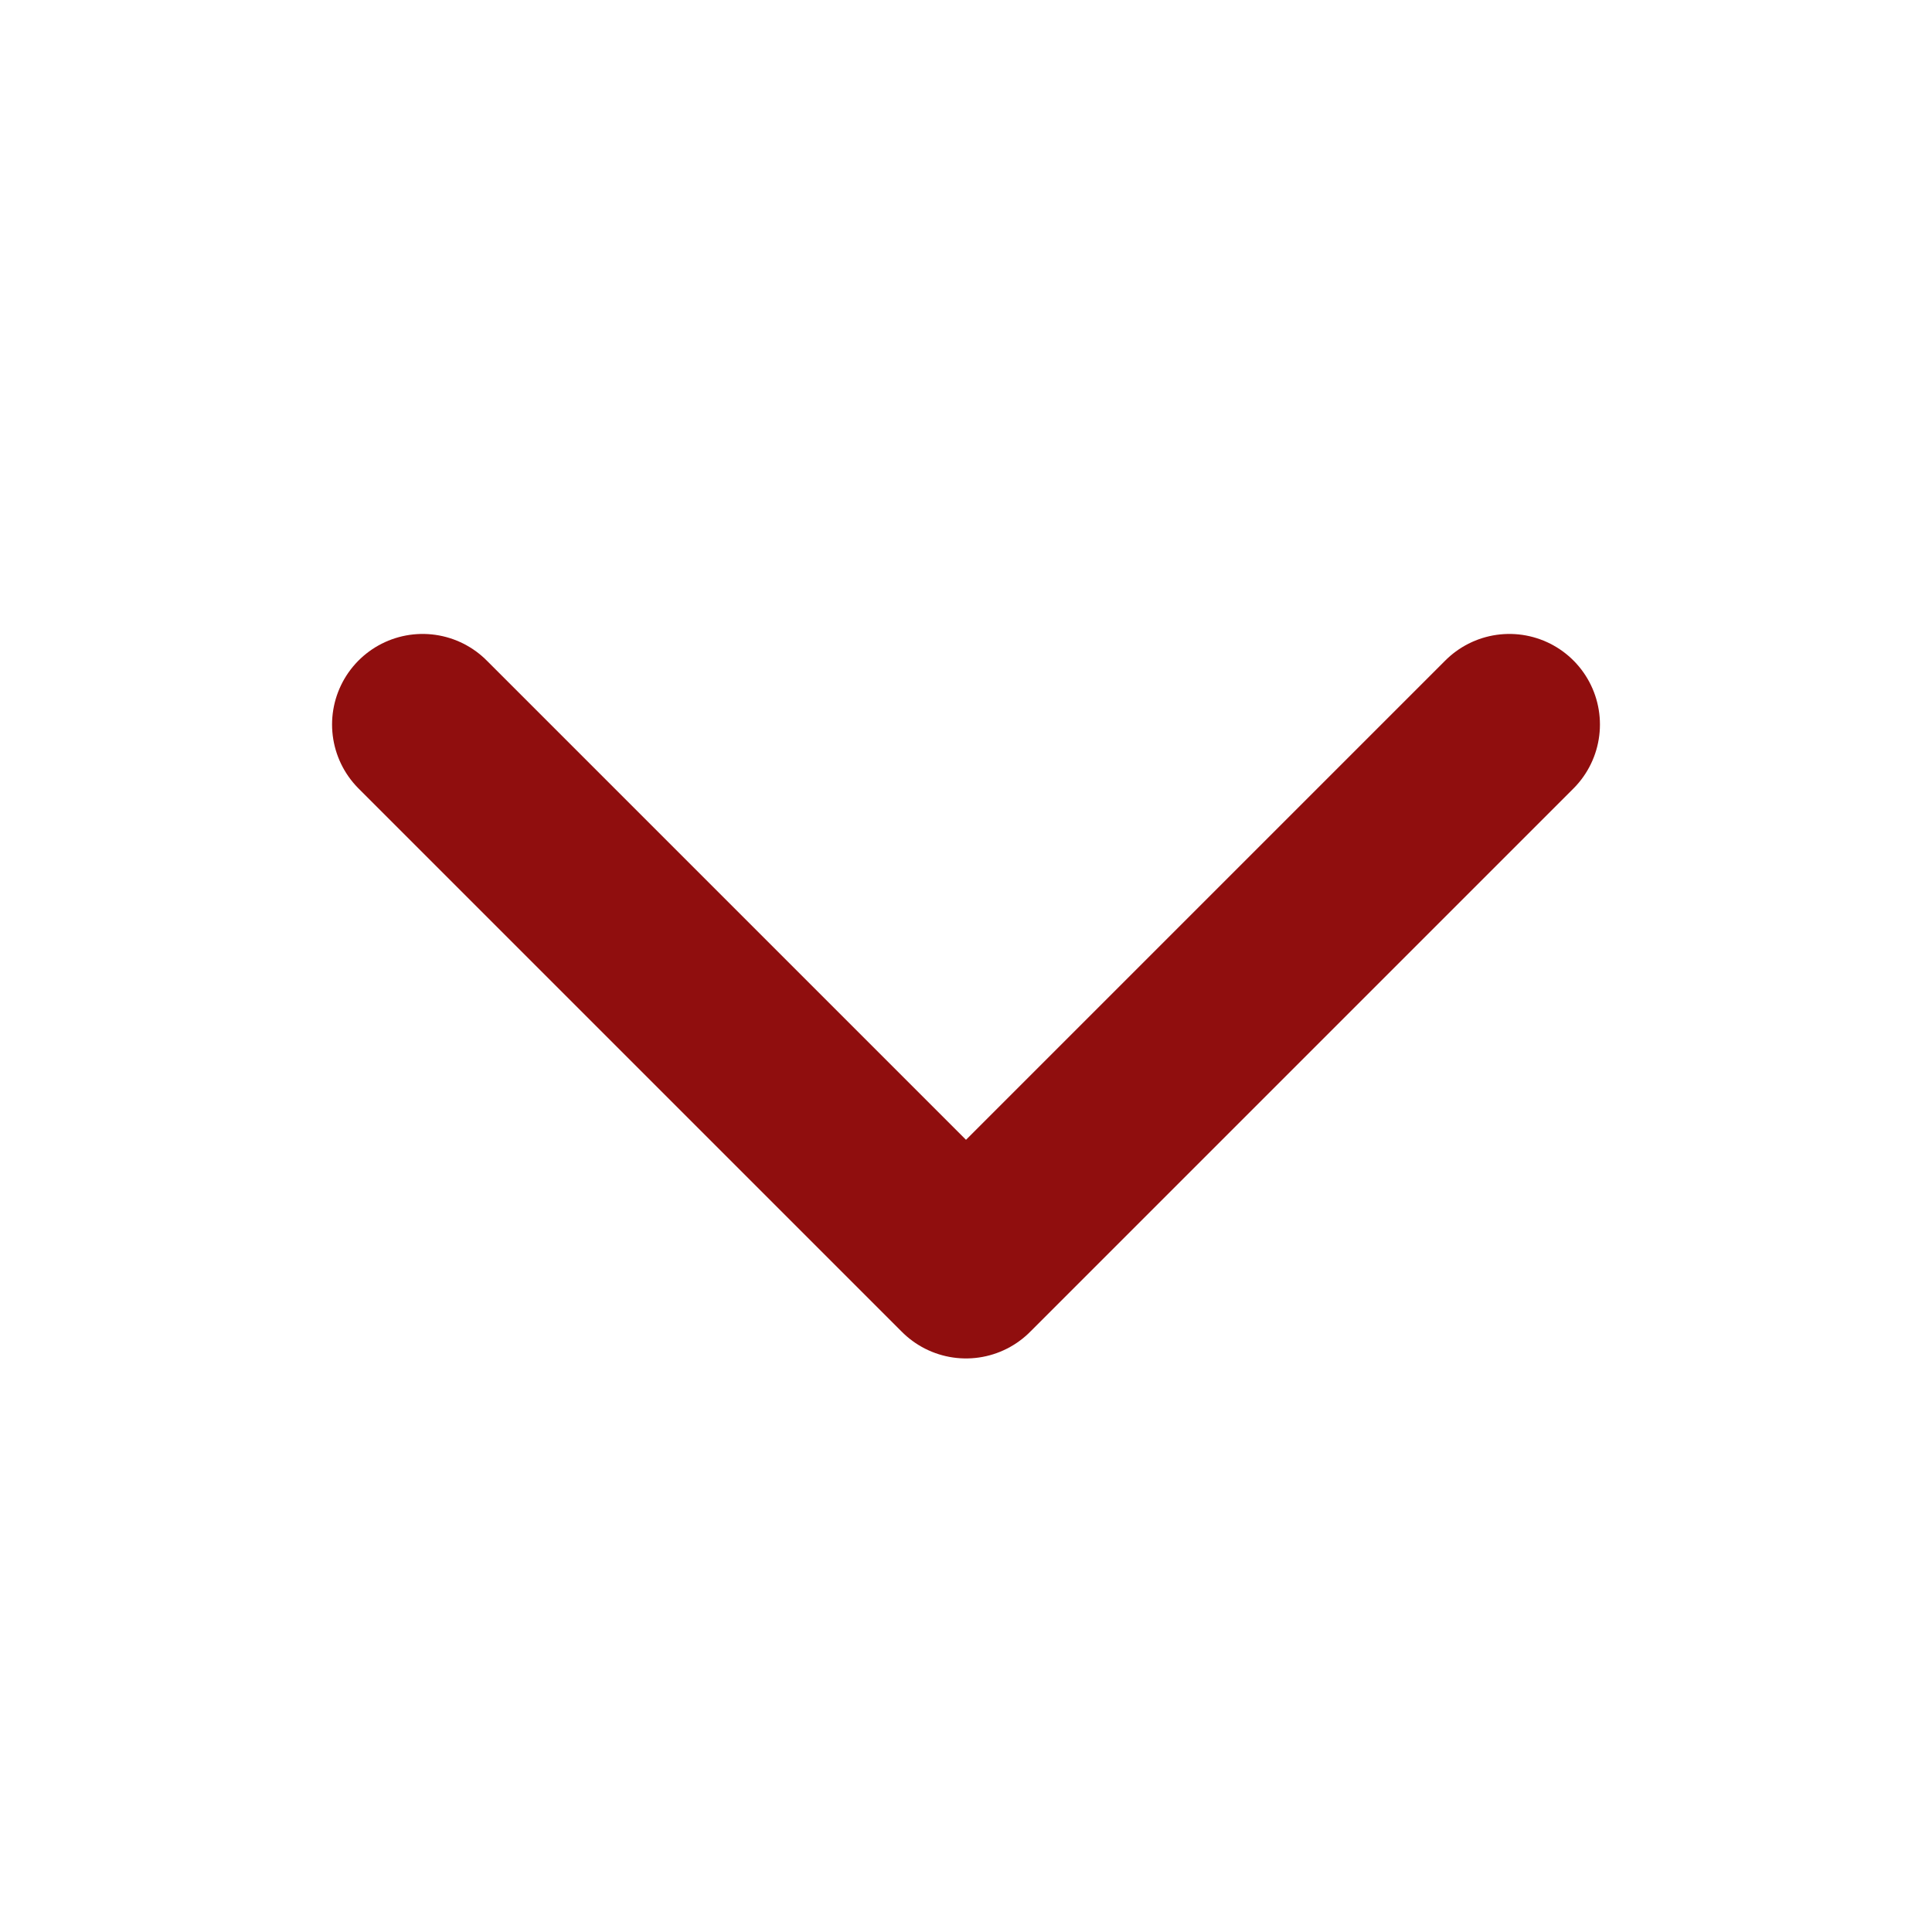
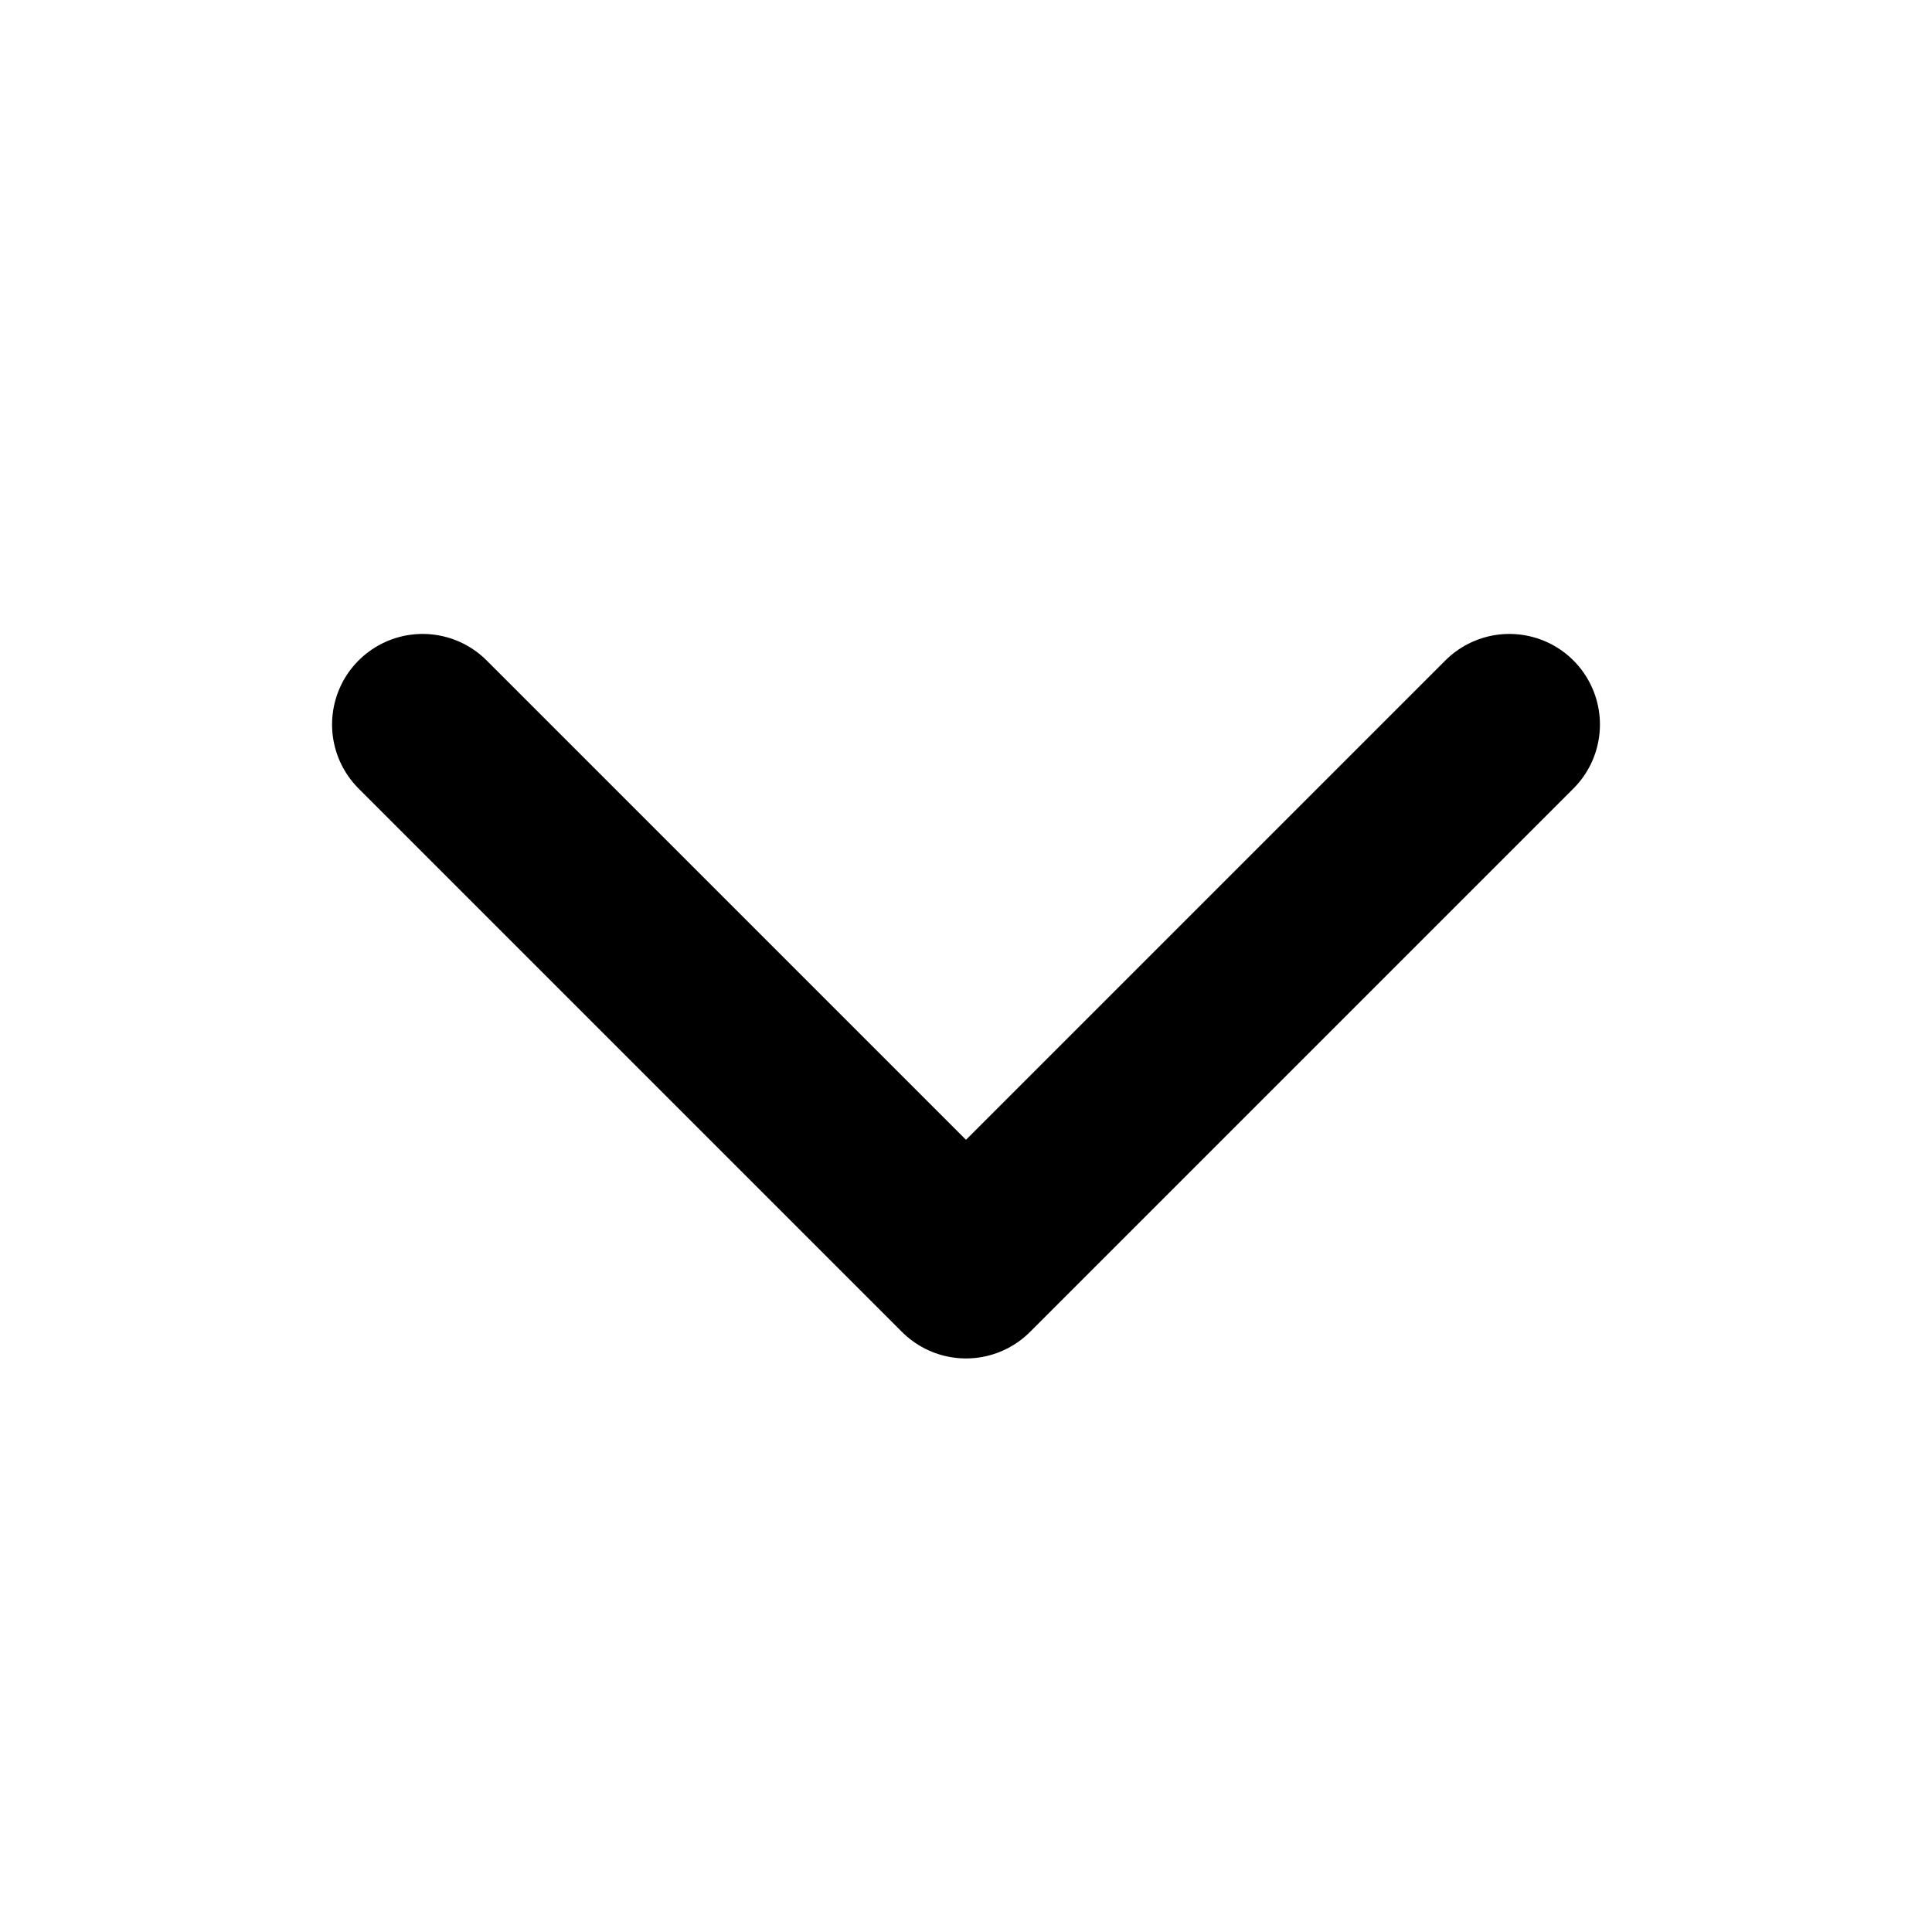
<svg xmlns="http://www.w3.org/2000/svg" width="16" height="16" viewBox="0 0 16 16" fill="none">
-   <path d="M3.5 6L8 10.5L12.5 6" stroke="#900E0E" stroke-width="1.5" stroke-linecap="round" stroke-linejoin="round" />
+   <path d="M3.5 6L8 10.5L12.5 6" stroke="black" stroke-width="1.5" stroke-linecap="round" stroke-linejoin="round" />
</svg>
